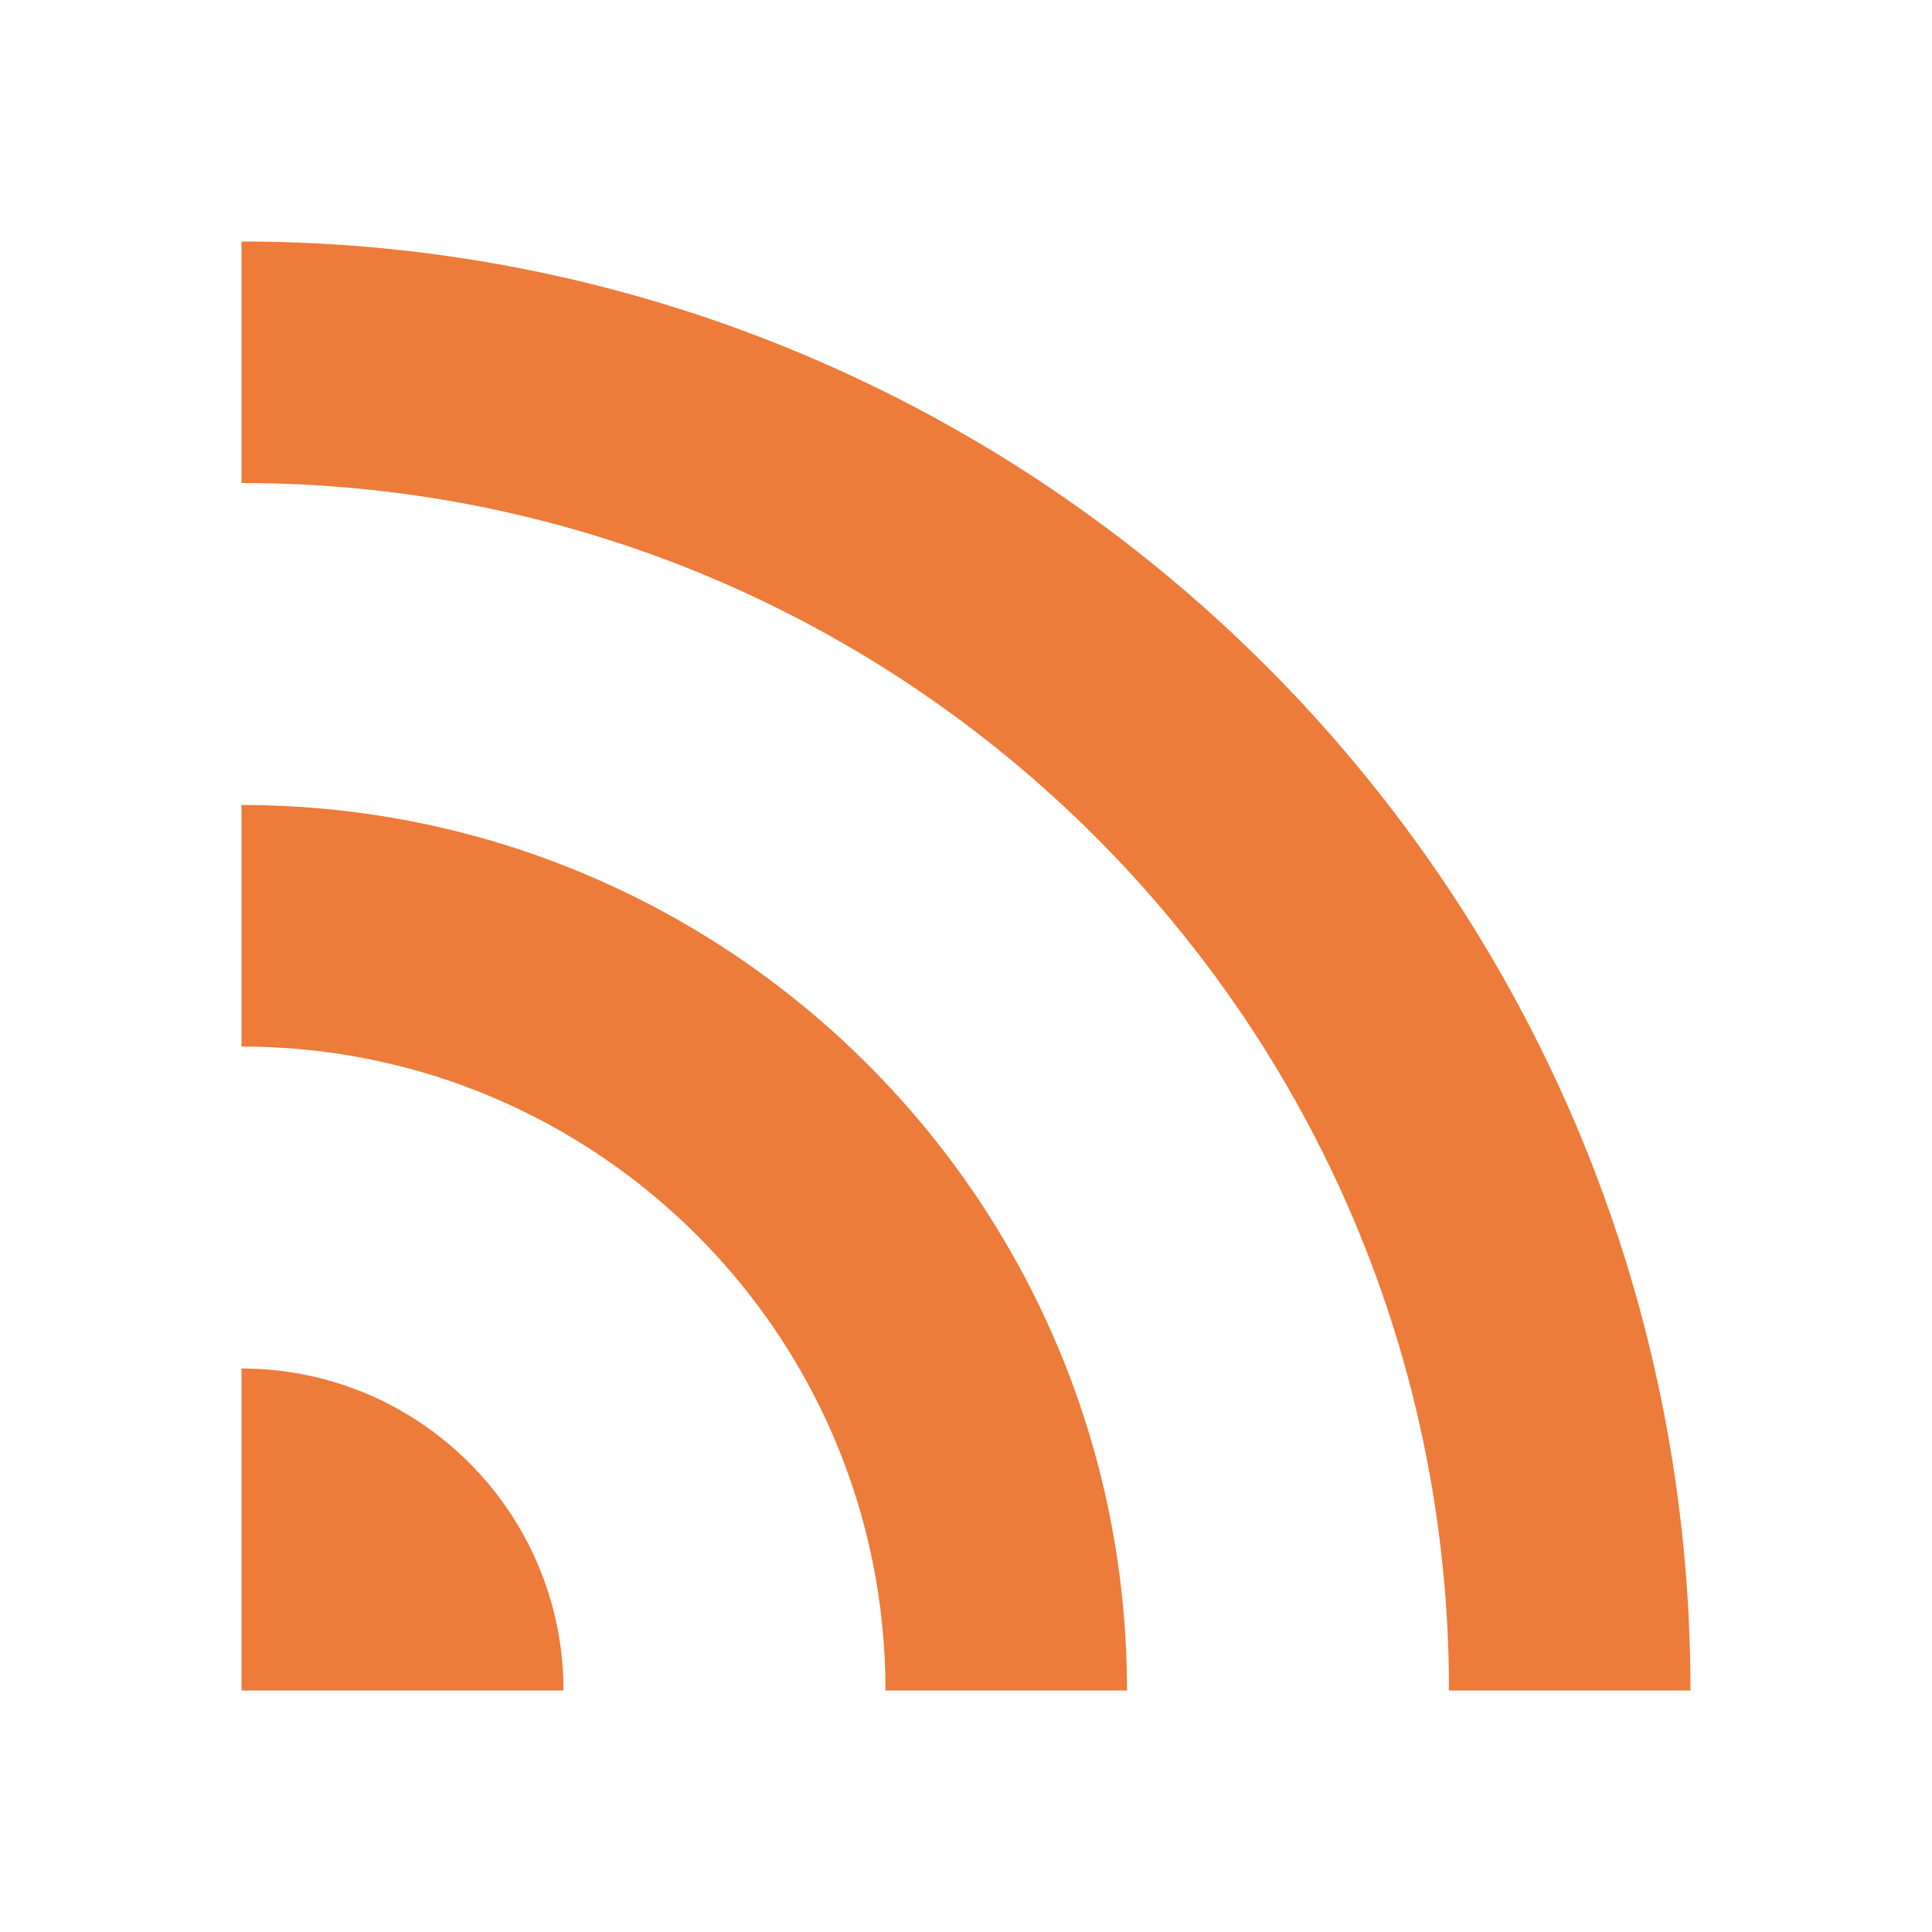
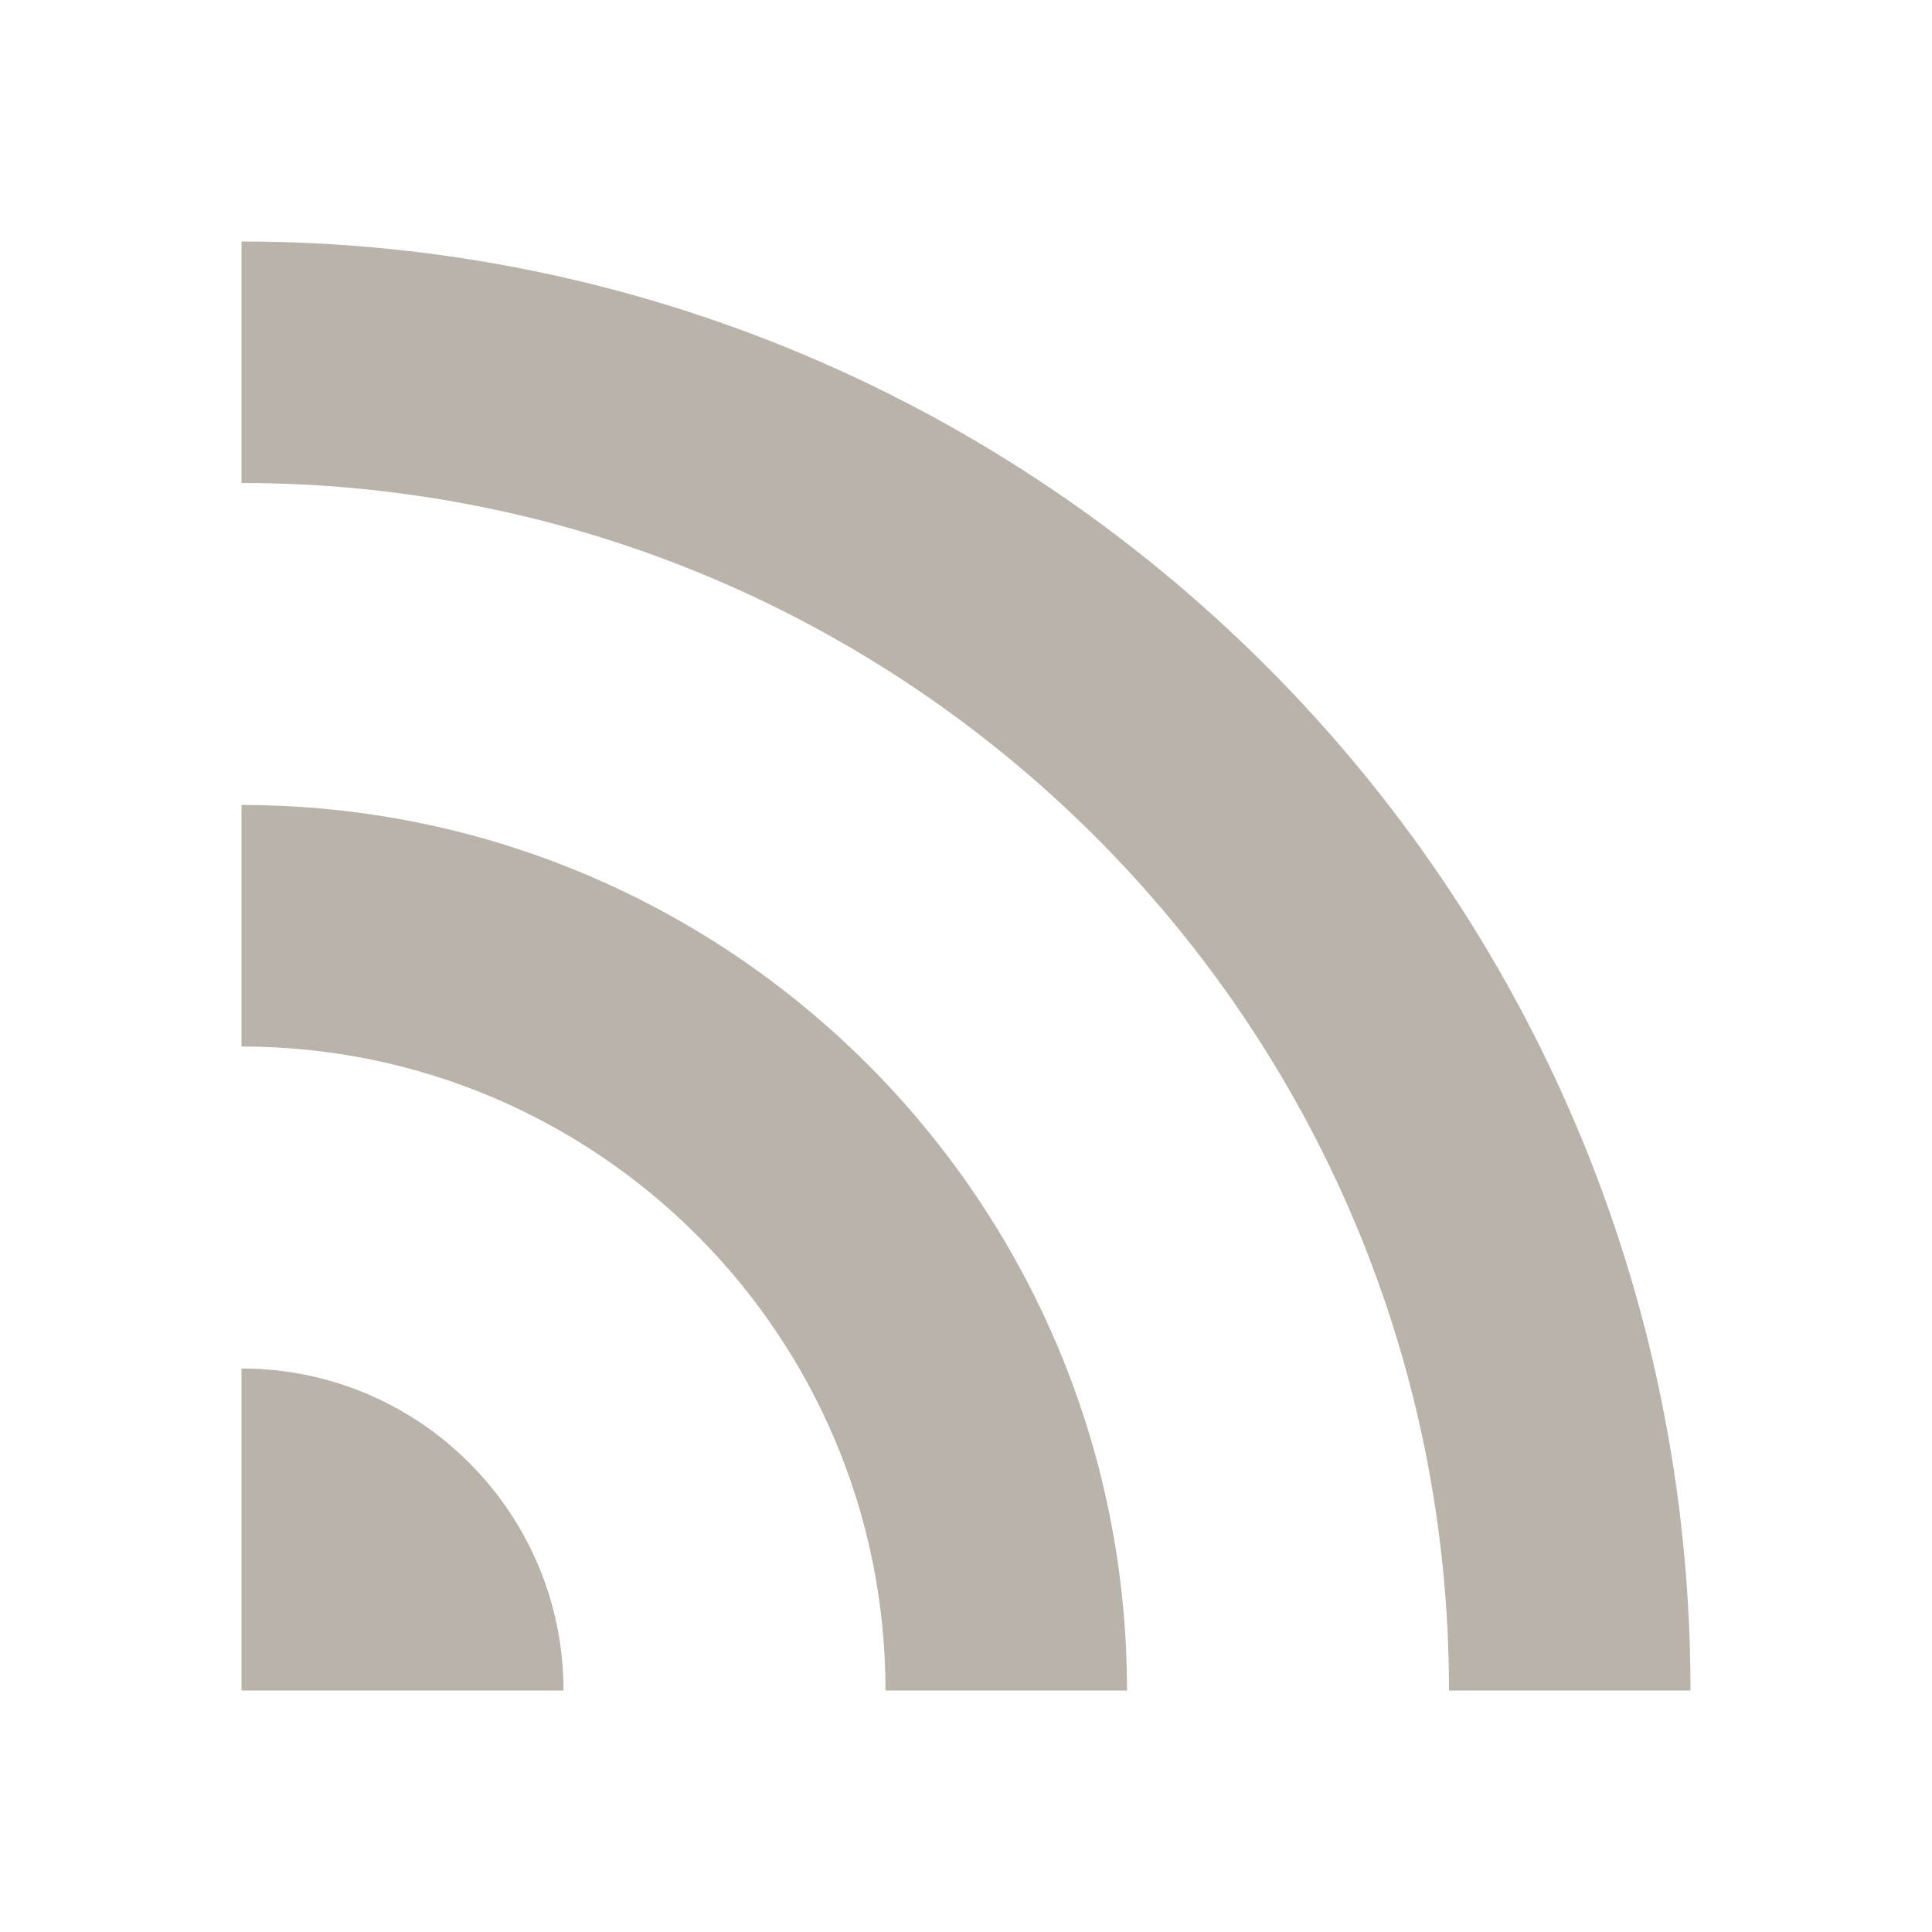
<svg xmlns="http://www.w3.org/2000/svg" viewBox="0 0 24 24">
-   <path d="M3 3C12.941 3 21 11.059 21 21H18C18 12.716 11.284 6 3 6V3ZM3 10C9.075 10 14 14.925 14 21H11C11 16.582 7.418 13 3 13V10ZM3 17C5.209 17 7 18.791 7 21H3V17Z" fill="#ed7b39" />
+   <path d="M3 3C12.941 3 21 11.059 21 21H18C18 12.716 11.284 6 3 6V3ZM3 10C9.075 10 14 14.925 14 21H11C11 16.582 7.418 13 3 13V10ZM3 17C5.209 17 7 18.791 7 21H3V17Z" fill="#b9b3a9" />
</svg>
